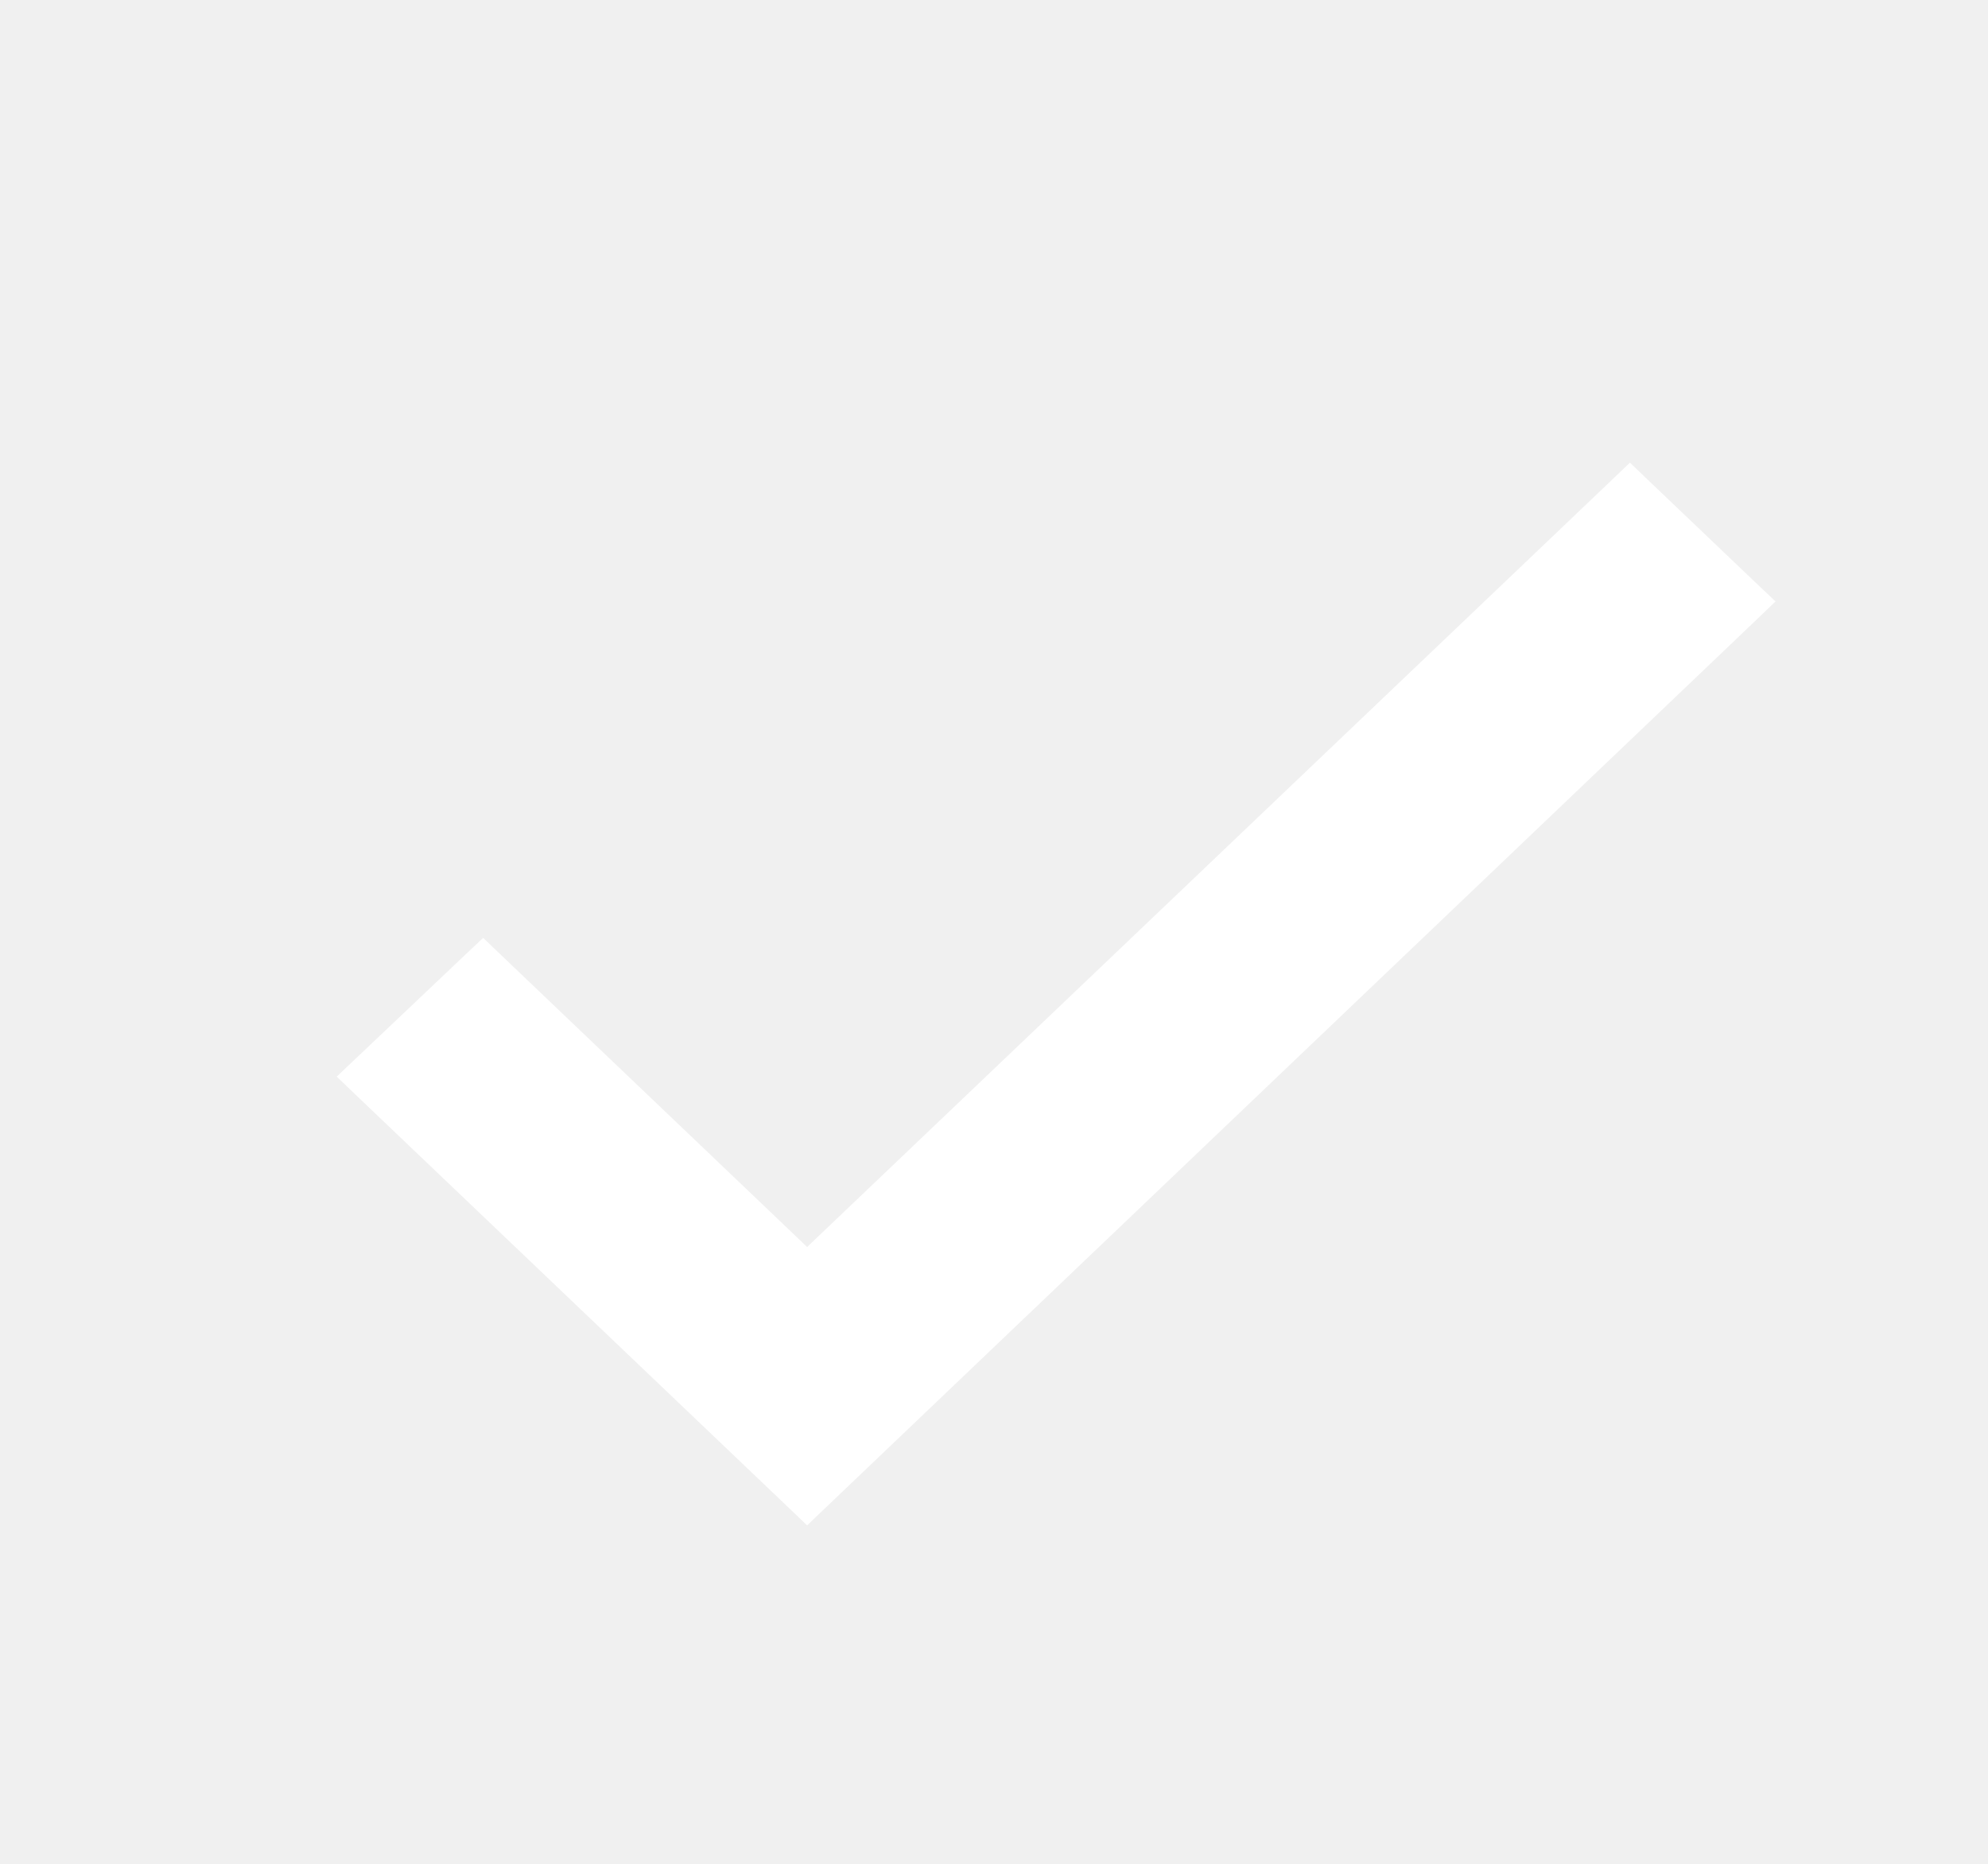
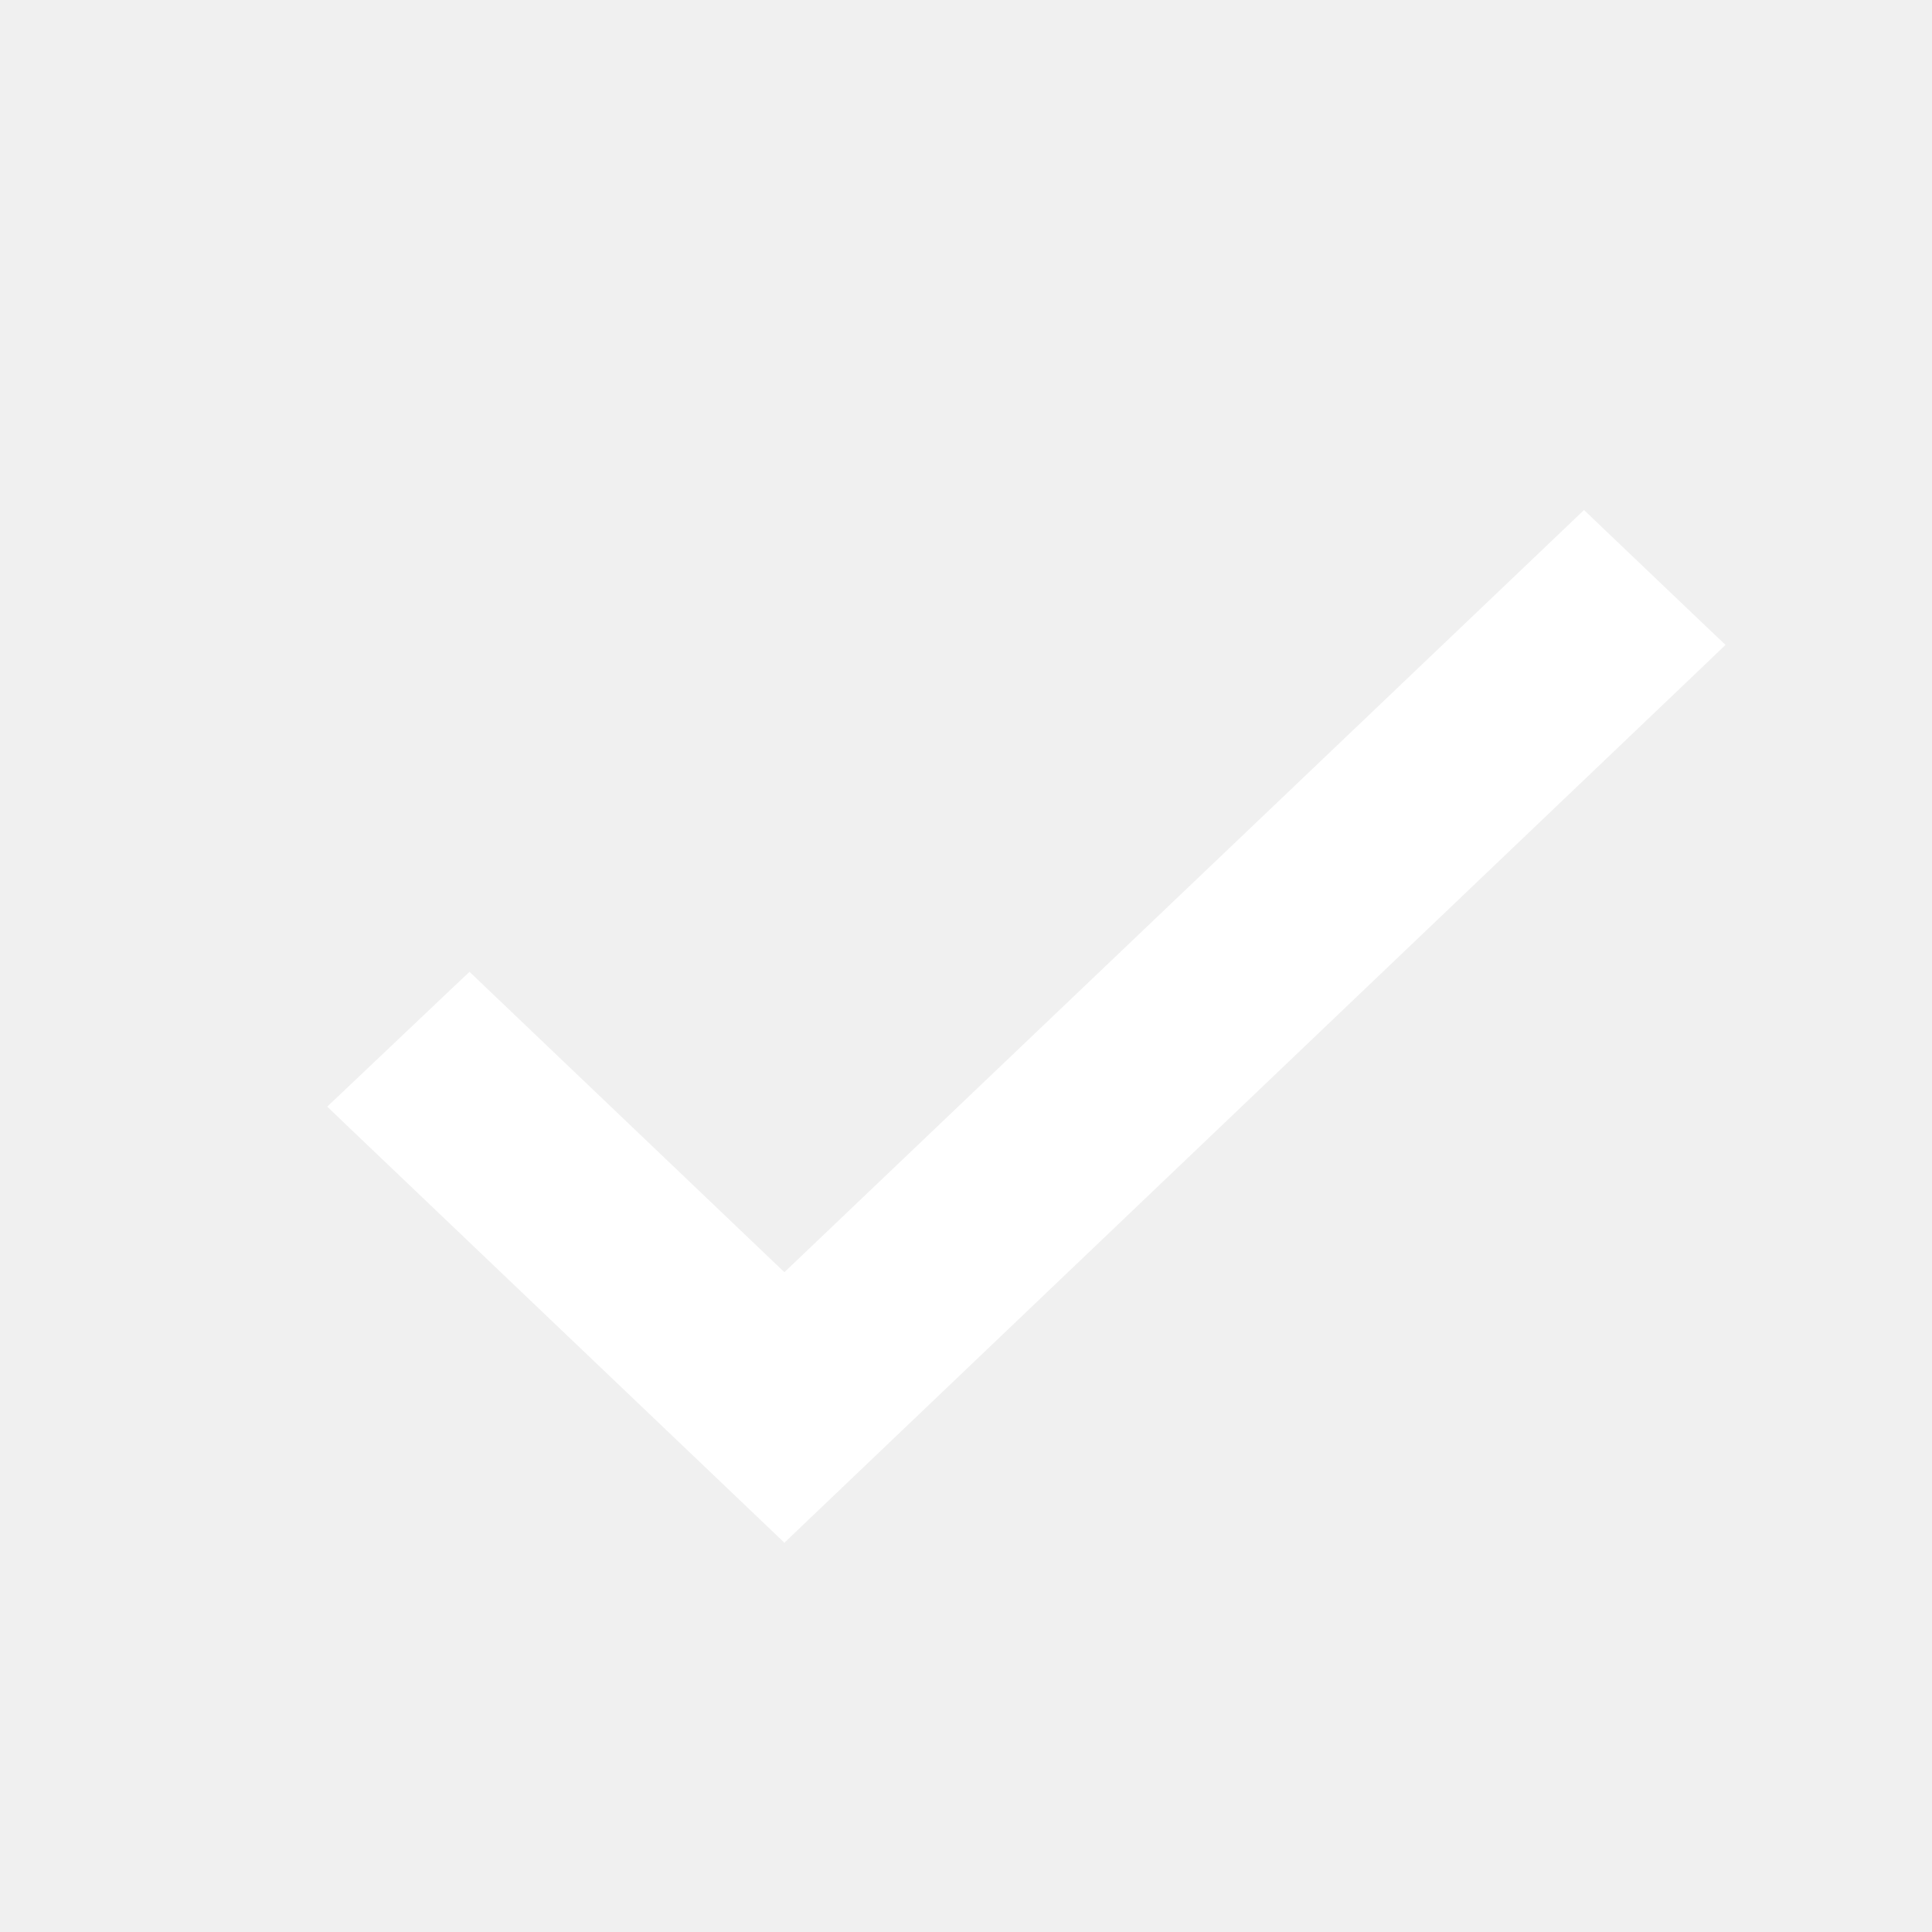
- <svg xmlns="http://www.w3.org/2000/svg" width="16" height="15" viewBox="0 0 16 15" fill="none">
+ <svg xmlns="http://www.w3.org/2000/svg" width="16" height="16" viewBox="0 0 16 15" fill="none">
  <path d="M3.957 7.752L3.888 7.686L3.819 7.751L2.931 8.593L2.855 8.665L2.931 8.738L6.427 12.072L6.496 12.138L6.565 12.072L14.069 4.914L14.145 4.841L14.069 4.769L13.187 3.928L13.118 3.862L13.049 3.928L6.496 10.174L3.957 7.752Z" fill="white" stroke="white" stroke-width="0.2" />
</svg>
